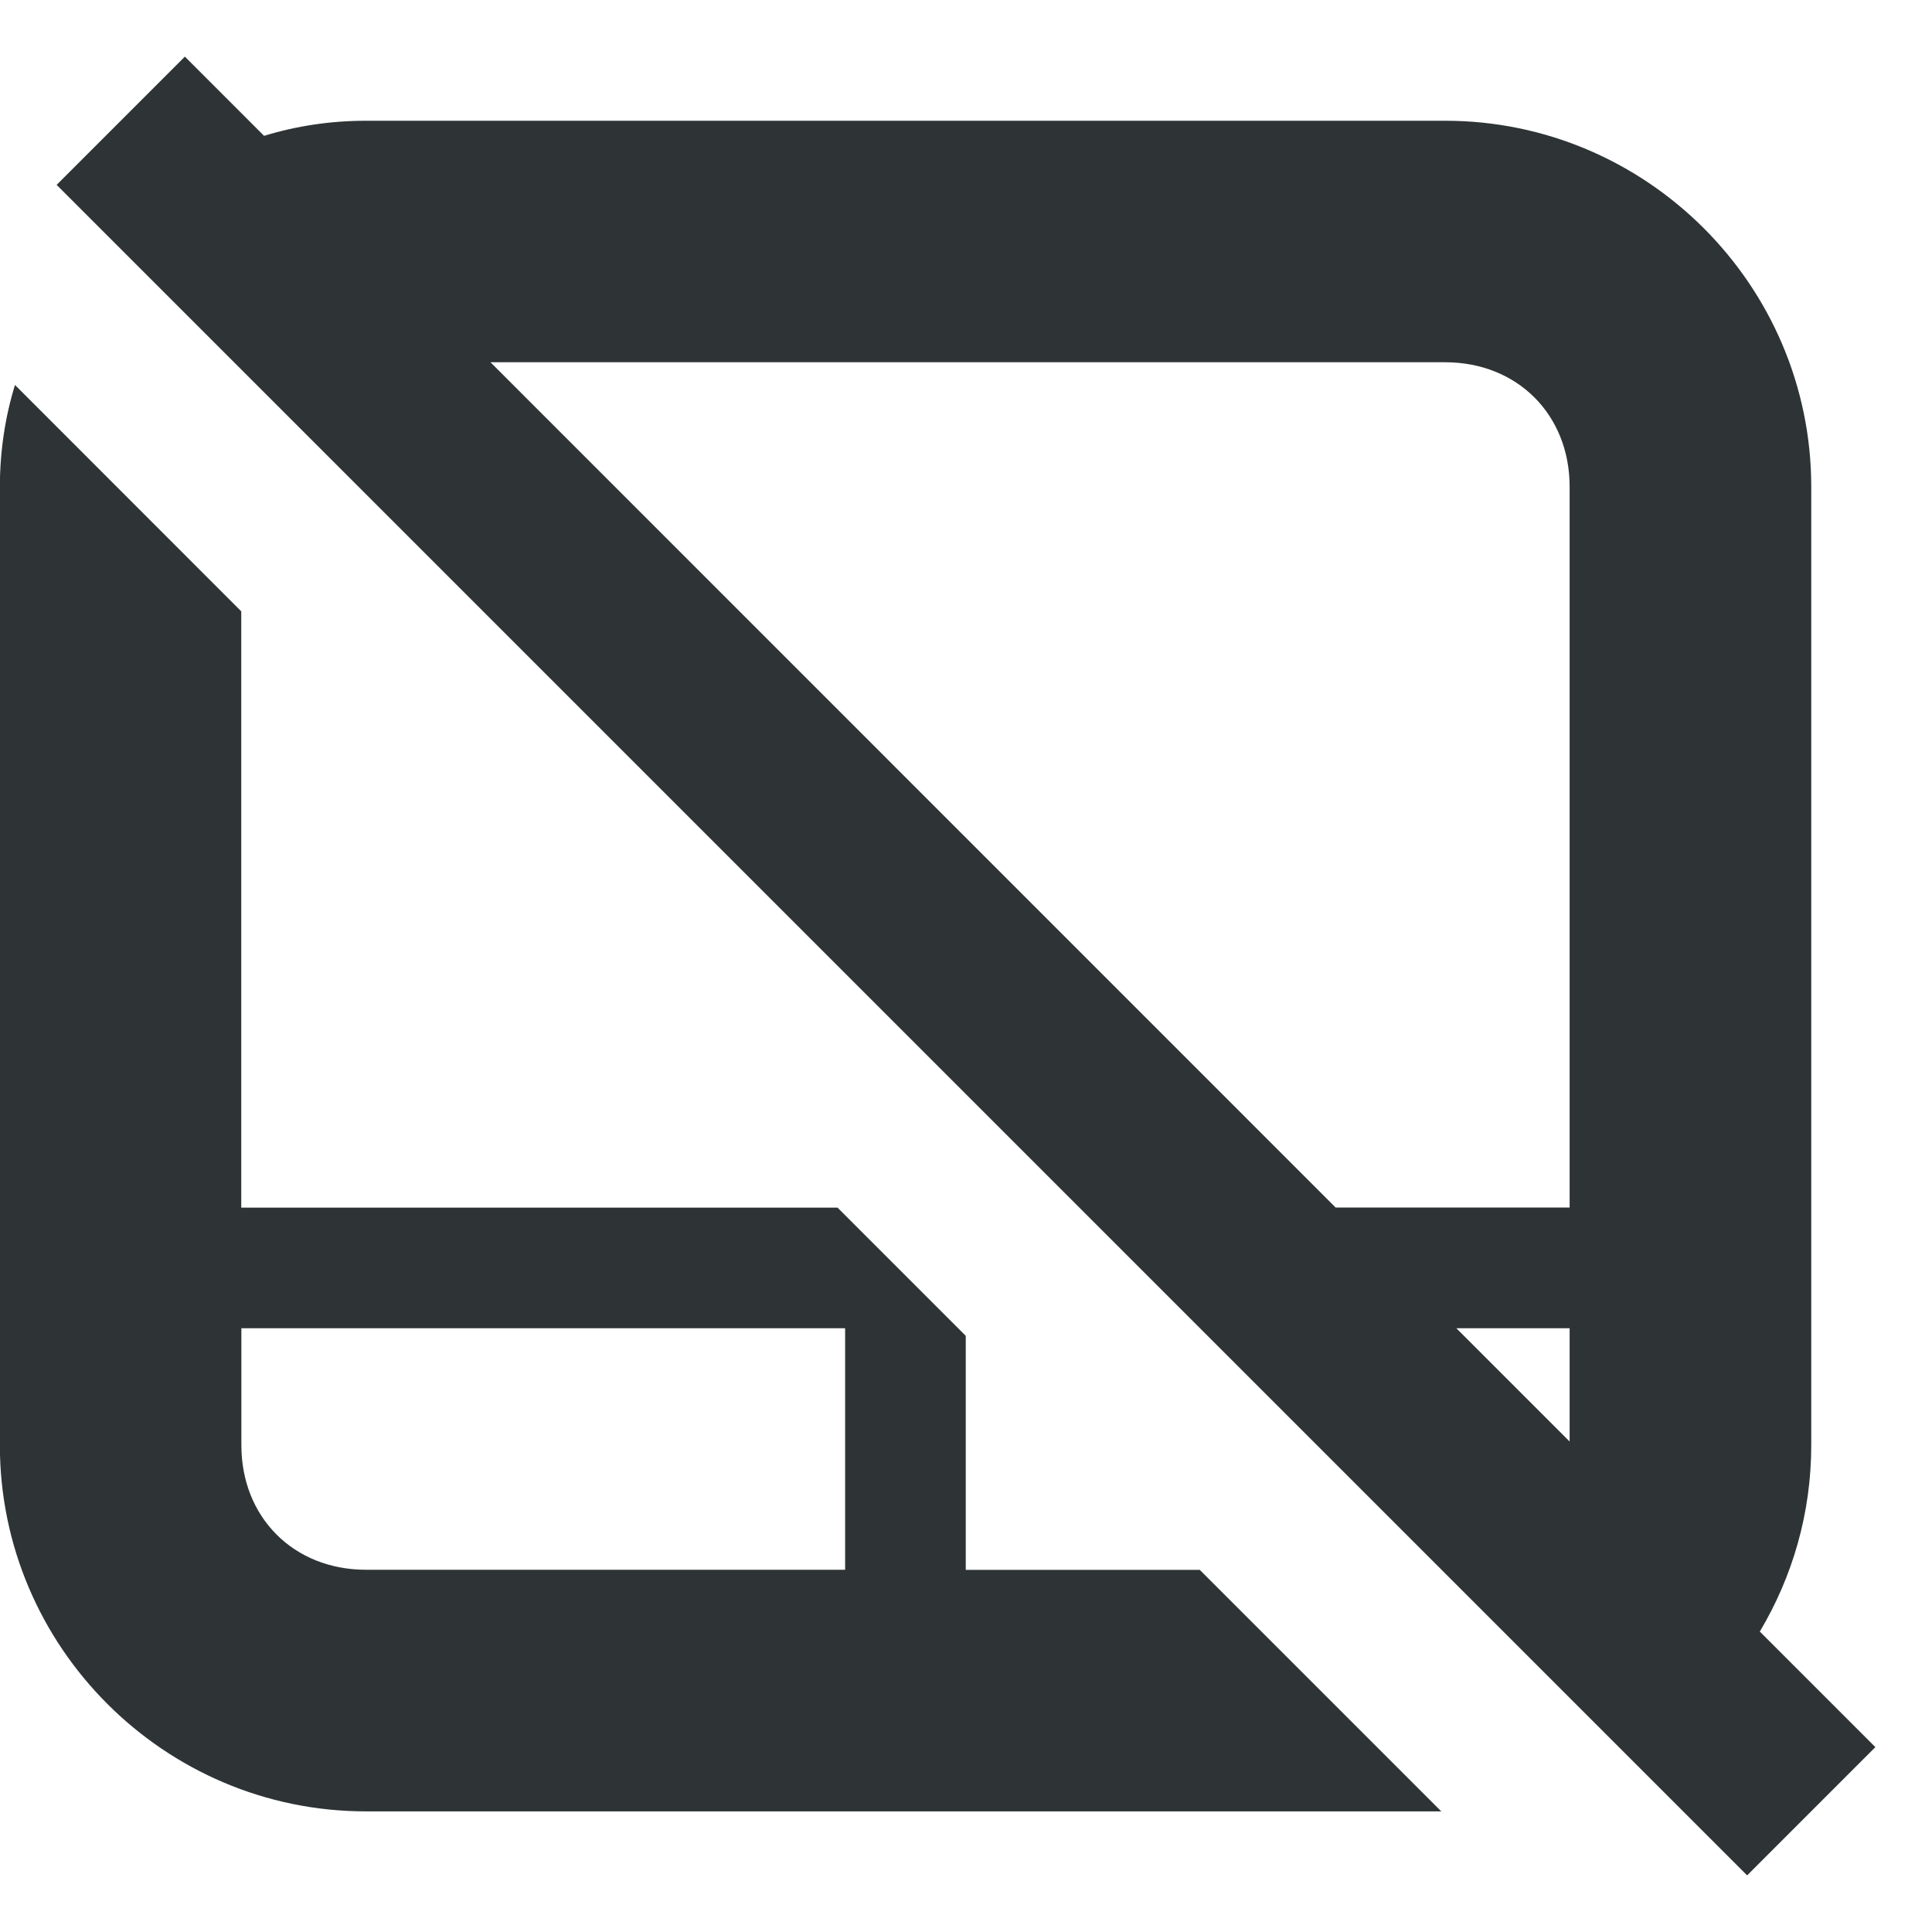
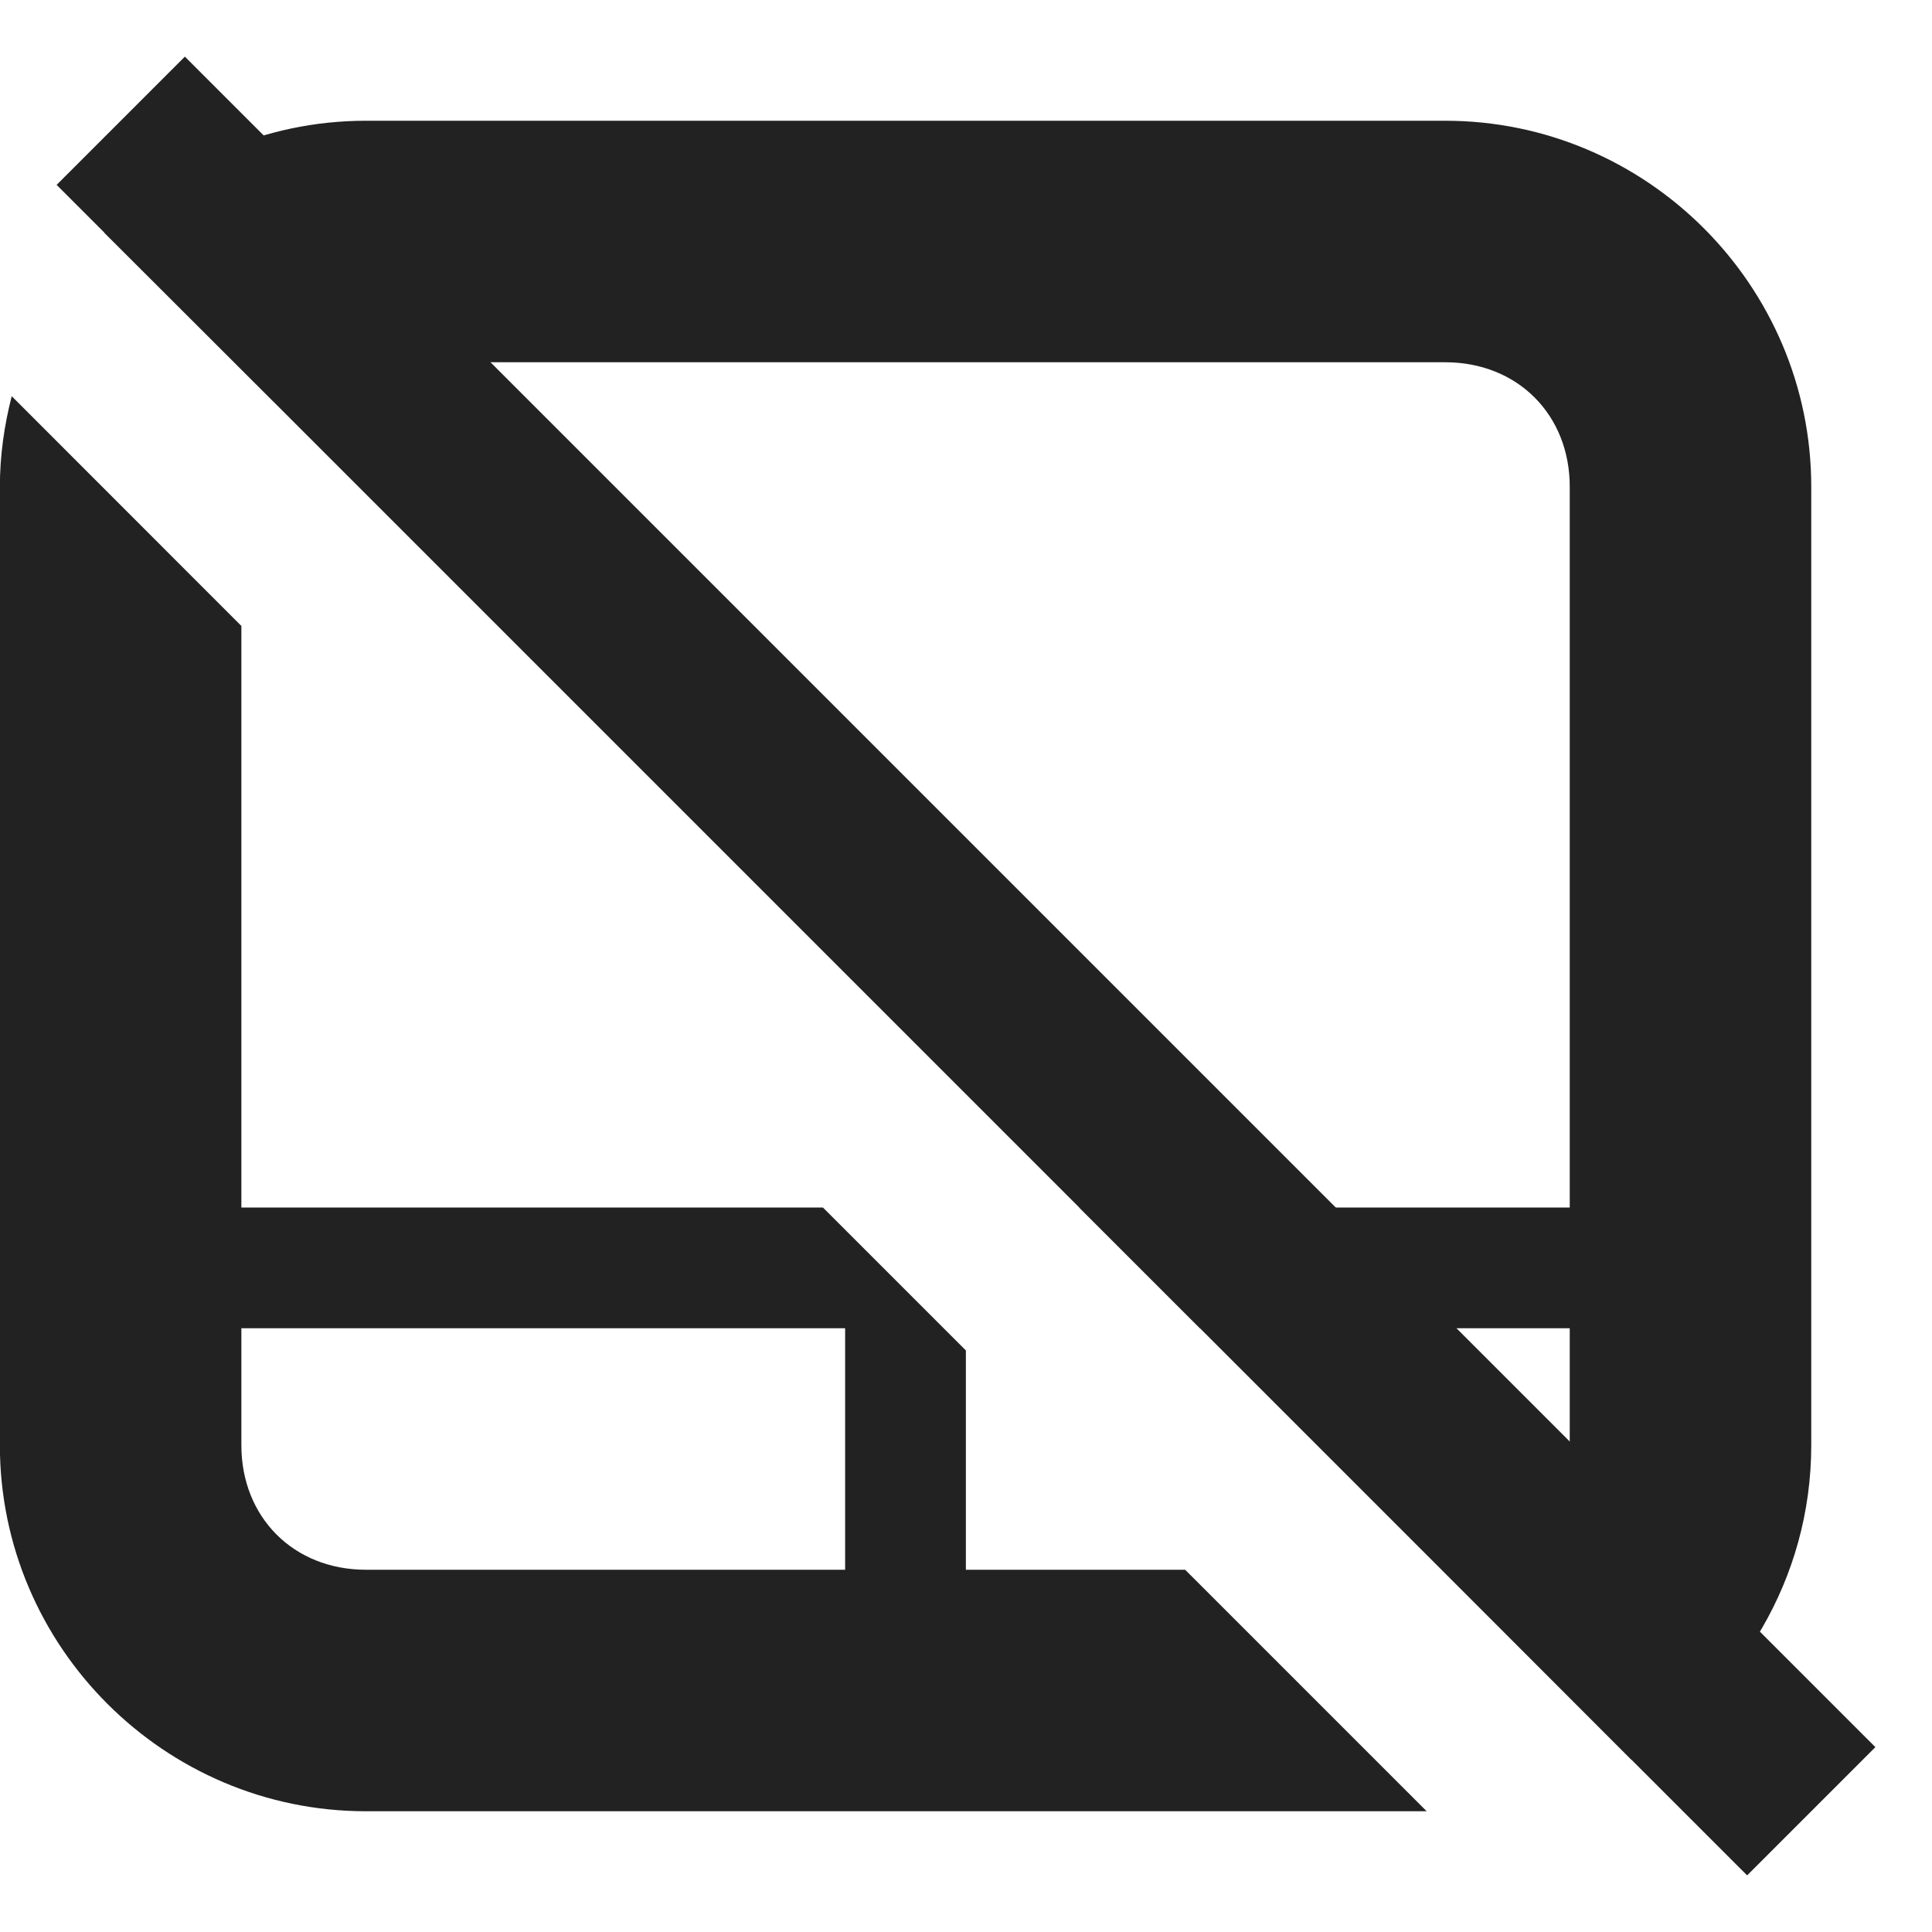
<svg xmlns="http://www.w3.org/2000/svg" height="16px" viewBox="0 0 16 16" width="16px">
-   <path d="m 1.531 0.469 l -1.062 1.062 l 14 14 l 1.062 -1.062 l -0.957 -0.957 c 0.27 -0.453 0.426 -0.98 0.426 -1.543 v -7.938 c 0 -1.668 -1.363 -3.031 -3.031 -3.031 h -8.938 c -0.293 0 -0.578 0.043 -0.844 0.125 z m 2.531 2.531 h 7.906 c 0.598 0 1.031 0.434 1.031 1.031 v 5.969 h -1.938 z m -3.938 0.188 c -0.082 0.266 -0.125 0.551 -0.125 0.844 v 7.938 c 0 1.668 1.363 3.031 3.031 3.031 h 8.906 l -2 -2 h -1.938 v -1.938 l -1.062 -1.062 h -4.938 v -4.938 z m 1.875 7.812 h 5 v 2 h -3.969 c -0.598 0 -1.031 -0.434 -1.031 -1.031 z m 10.062 0 h 0.938 v 0.938 z m 0 0" fill="#2e3436" />
+   <g fill="#222222">
+     <path d="m 1.531 0.469 l -1.062 1.062 l 14 14 l 1.062 -1.062 z m 0 0" />
+     <path d="m 3.031 1 c -0.852 0 -1.617 0.355 -2.168 0.926 l 1.402 1.398 c 0.184 -0.199 0.453 -0.324 0.766 -0.324 h 8.938 c 0.598 0 1.031 0.434 1.031 1.031 v 5.969 h -4.062 l 1 1 h 3.062 v 0.969 c 0 0.598 -0.434 1.031 -1.031 1.031 h -0.027 l 1.57 1.574 c 0.891 -0.531 1.488 -1.5 1.488 -2.605 v -7.938 c 0 -1.668 -1.363 -3.031 -3.031 -3.031 z m -2.934 2.281 c -0.062 0.242 -0.098 0.492 -0.098 0.75 v 7.938 c 0 1.668 1.363 3.031 3.031 3.031 h 8.785 l -2 -2 h -1.816 v -1.816 l -1.184 -1.184 h -4.816 v -4.816 z m 1.902 7.719 h 5 v 2 h -3.969 c -0.598 0 -1.031 -0.434 -1.031 -1.031 z m 0 0" />
+   </g>
</svg>
